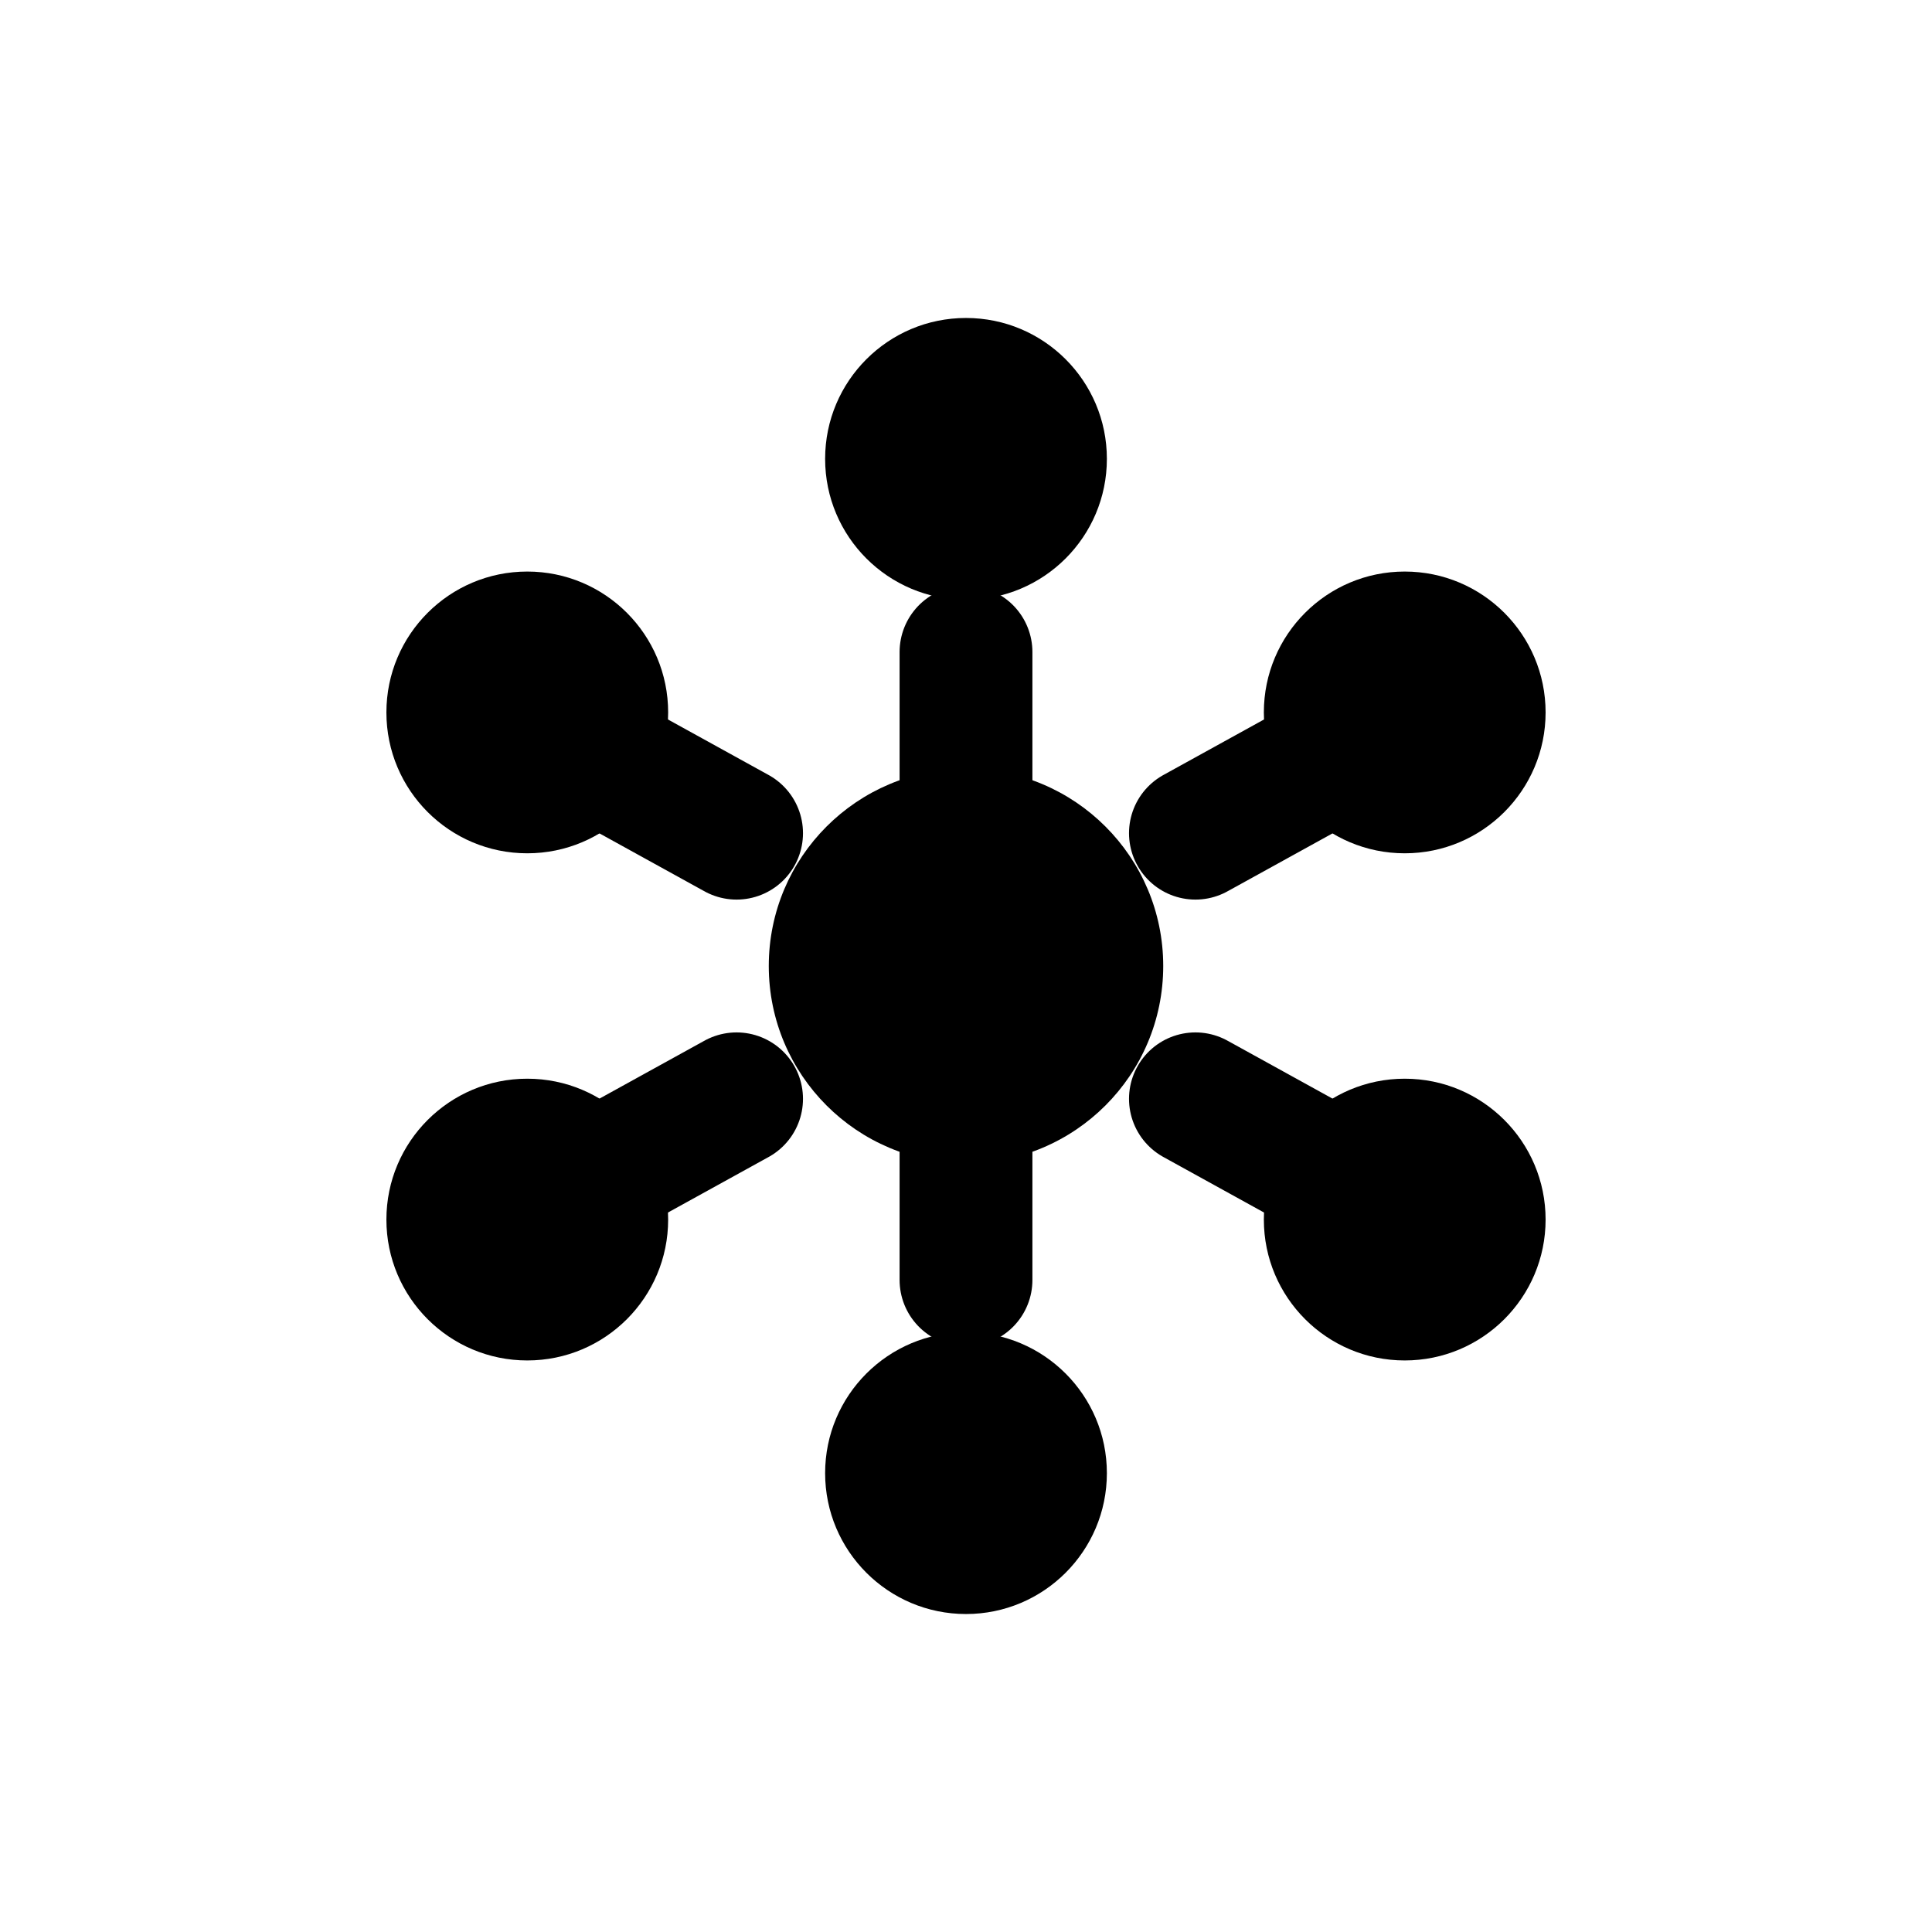
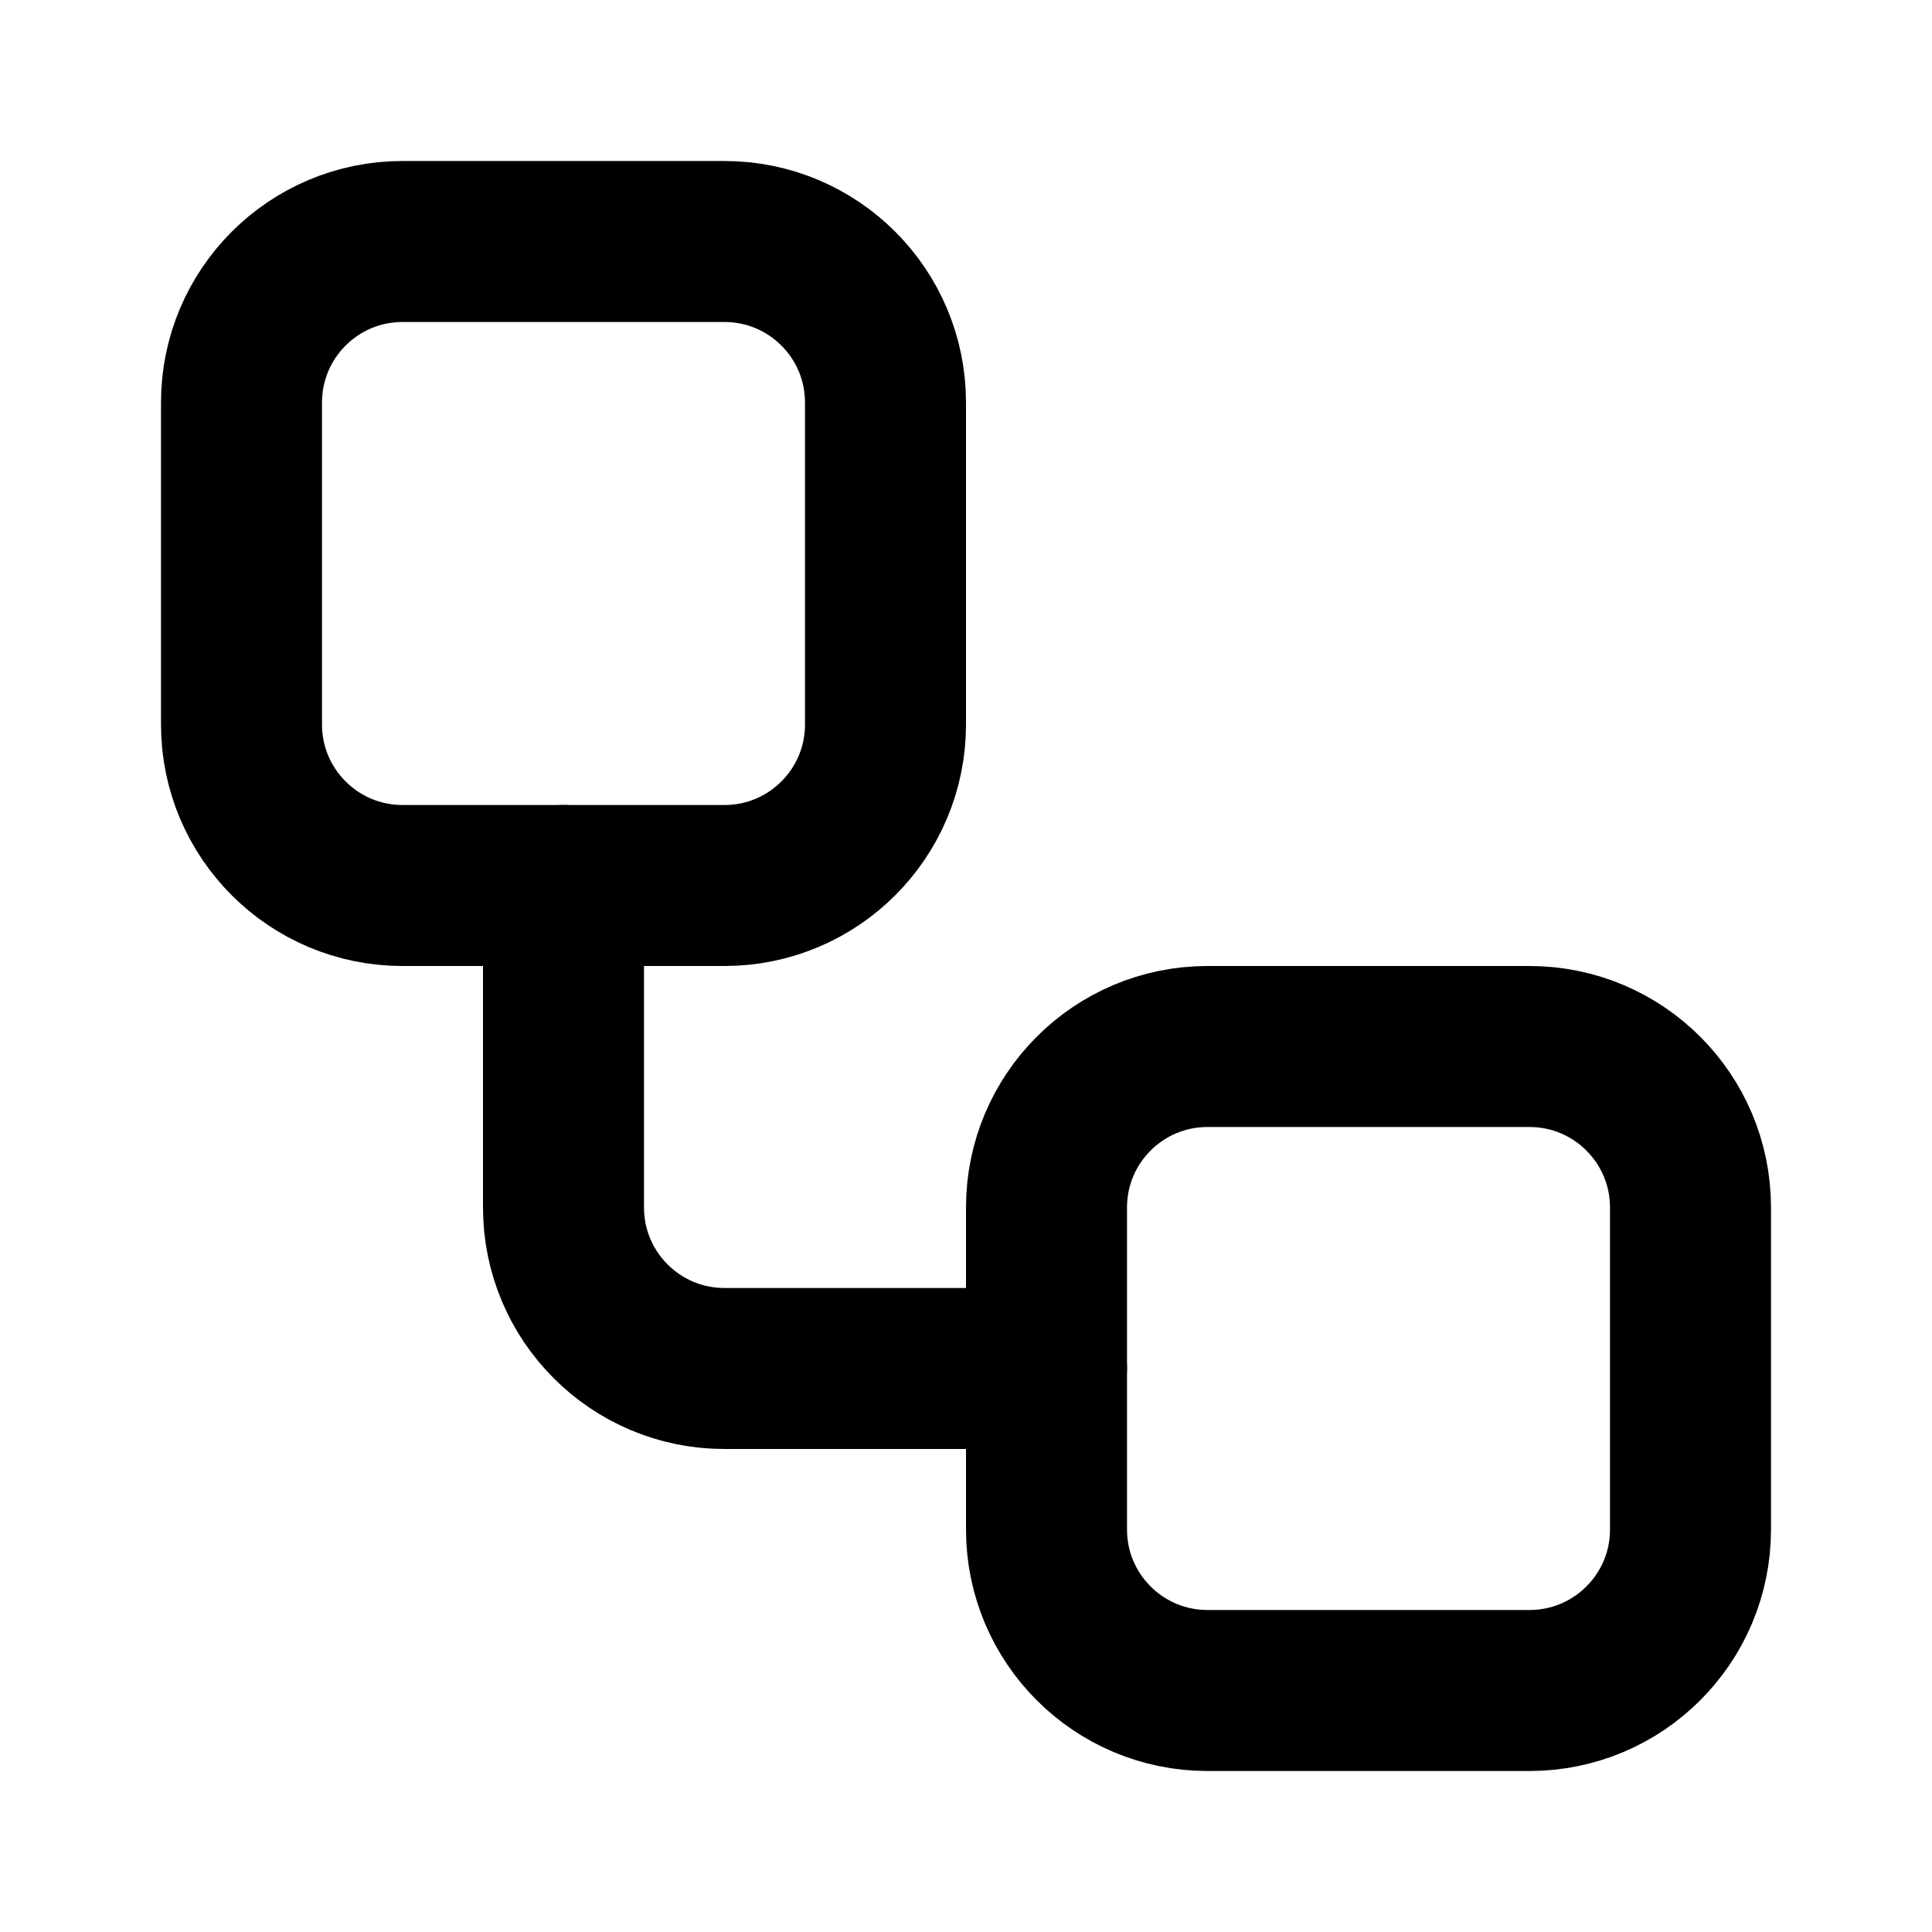
- <svg xmlns="http://www.w3.org/2000/svg" viewBox="0 0 24 24" fill="none" stroke="currentColor" stroke-width="1.65" stroke-linecap="round" stroke-linejoin="round">
-   <path d="M12 8.1V9.85M9.15 10.35L7.7 9.55M14.85 10.35L16.3 9.55M9.15 13.65L7.7 14.45M14.85 13.65L16.3 14.45M12 14.15V15.9" />
-   <circle cx="12" cy="12" r="2.45" fill="currentColor" stroke="none" />
-   <circle cx="12" cy="5.7" r="1.75" fill="currentColor" stroke="none" />
-   <circle cx="17.45" cy="8.85" r="1.75" fill="currentColor" stroke="none" />
-   <circle cx="17.45" cy="15.15" r="1.75" fill="currentColor" stroke="none" />
-   <circle cx="12" cy="18.3" r="1.75" fill="currentColor" stroke="none" />
-   <circle cx="6.55" cy="15.15" r="1.75" fill="currentColor" stroke="none" />
-   <circle cx="6.55" cy="8.85" r="1.75" fill="currentColor" stroke="none" />
+ <svg xmlns="http://www.w3.org/2000/svg" class="lucide lucide-workflow" viewBox="0 0 24 24" fill="none" stroke="currentColor" stroke-width="2" stroke-linecap="round" stroke-linejoin="round">
+   <rect width="8" height="8" x="3" y="3" rx="2" />
+   <path d="M7 11v4a2 2 0 0 0 2 2h4" />
+   <rect width="8" height="8" x="13" y="13" rx="2" />
</svg>
